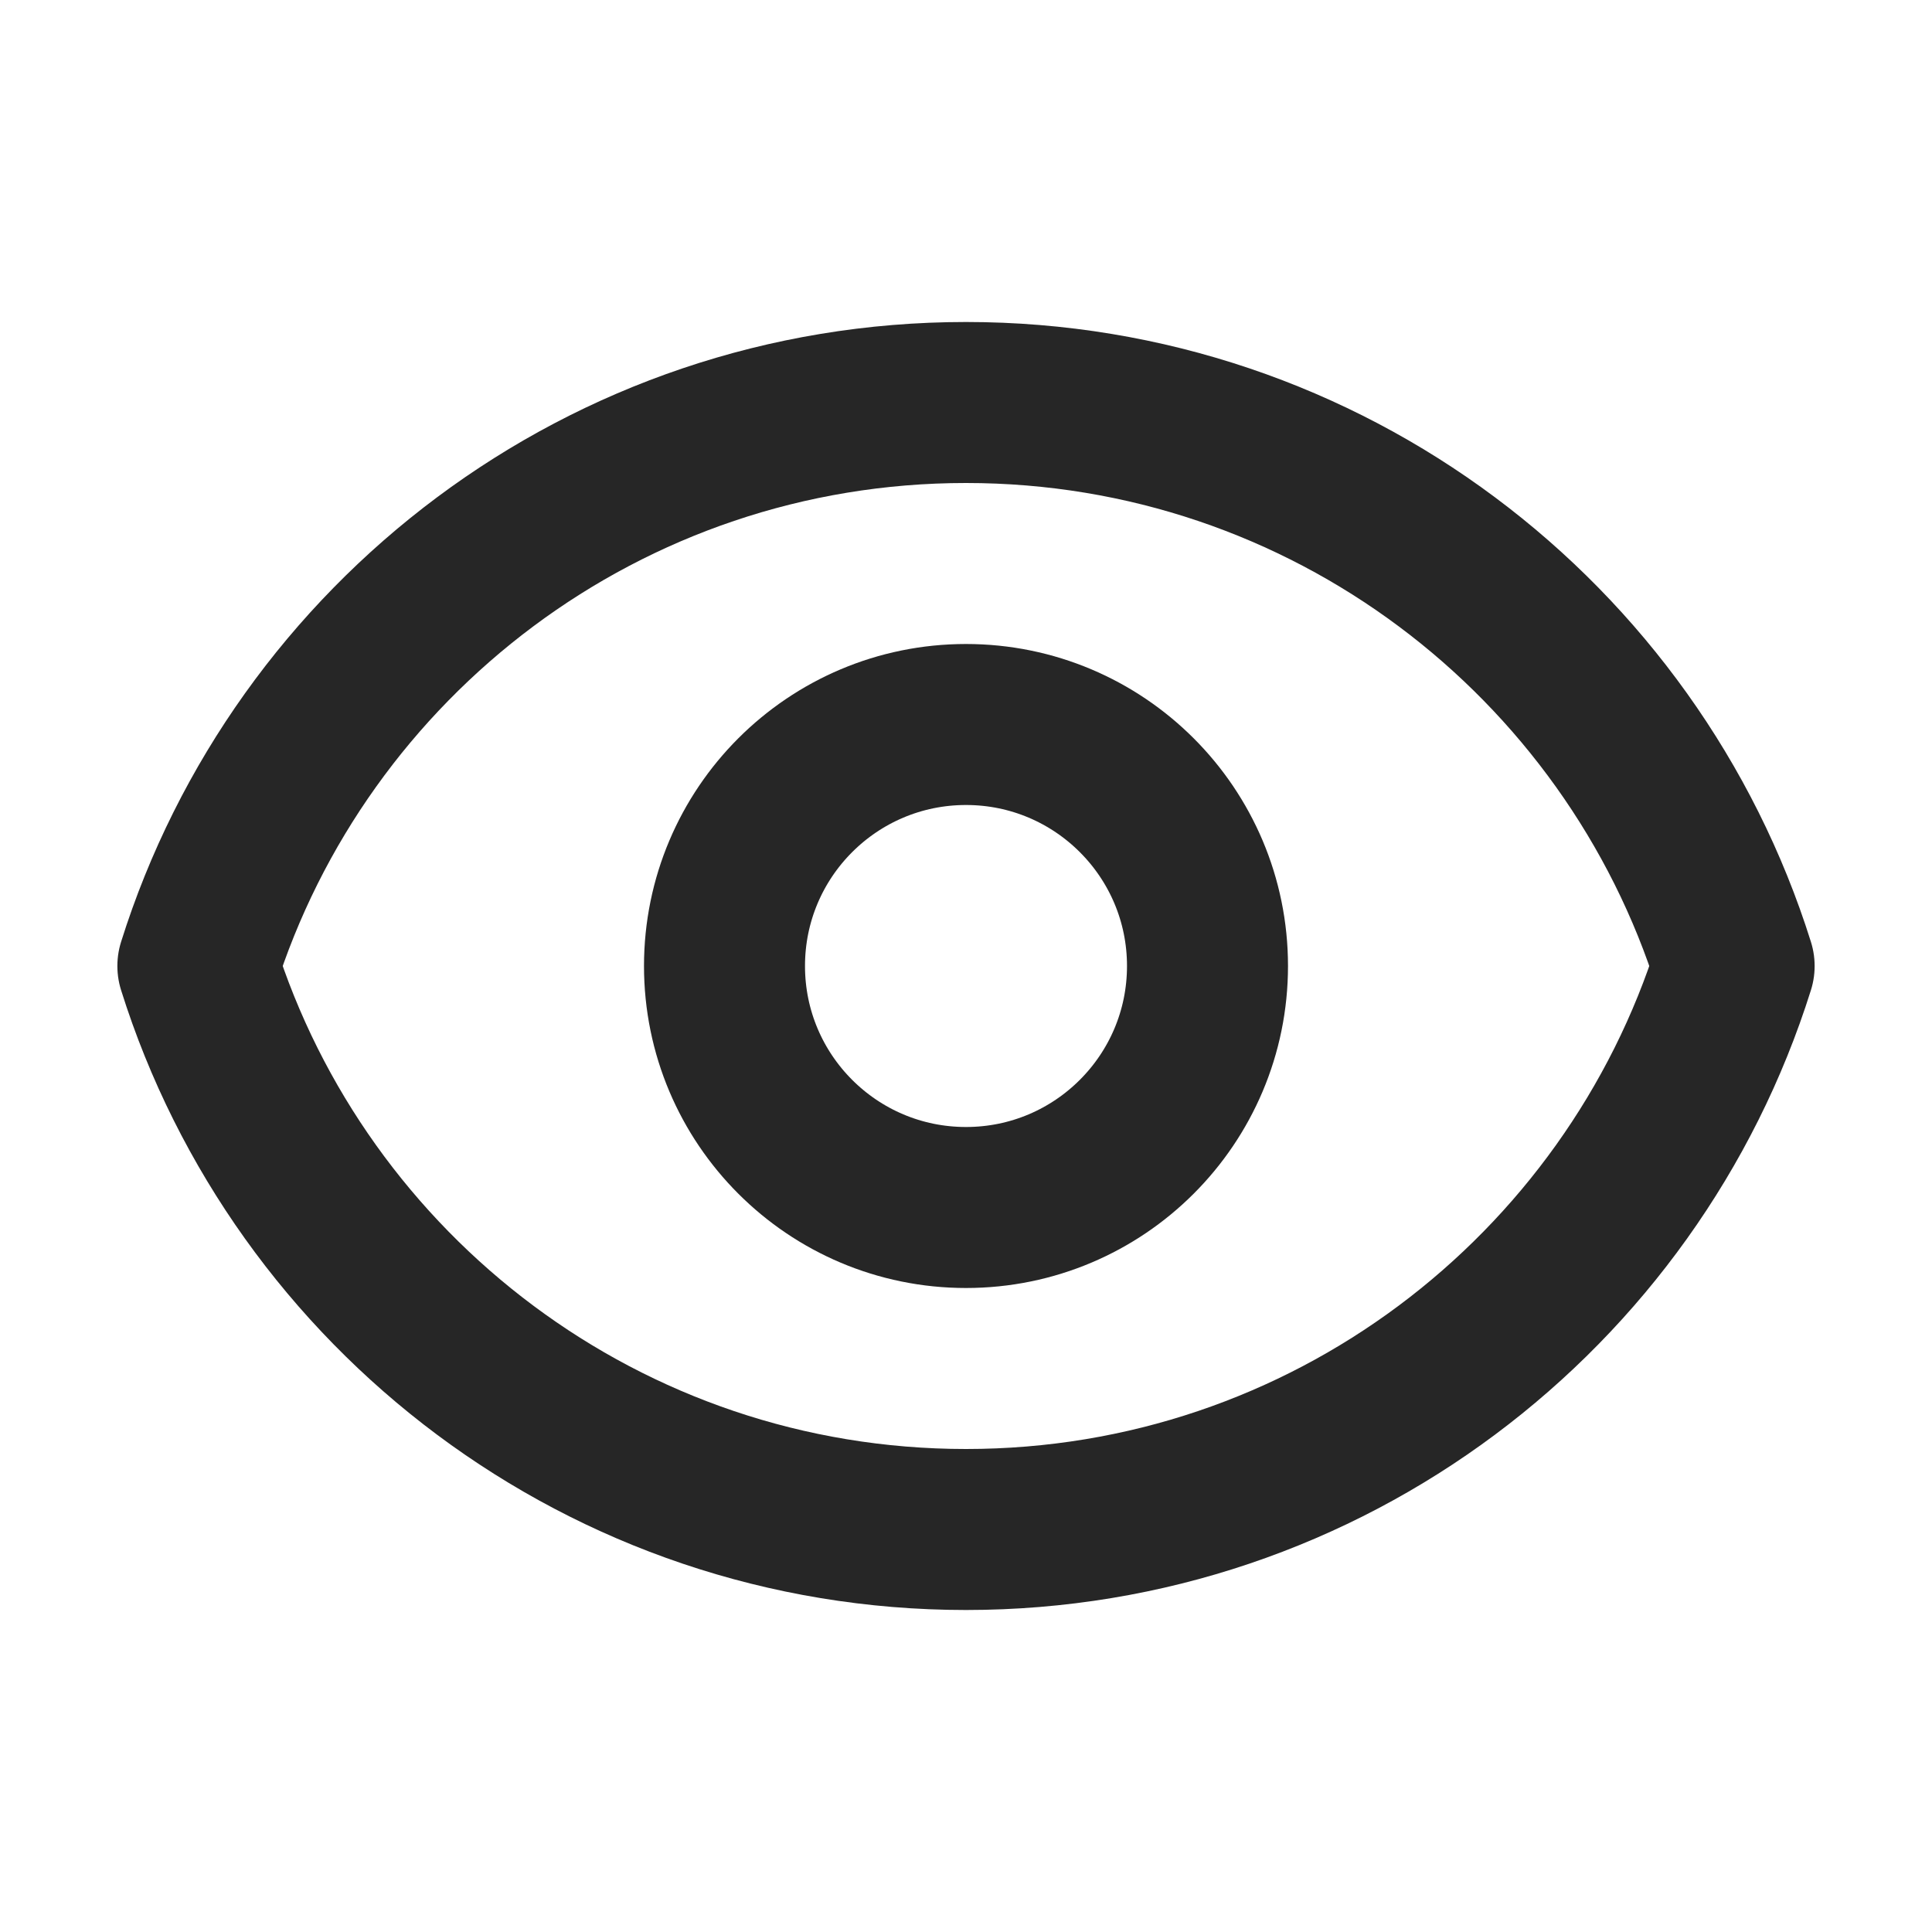
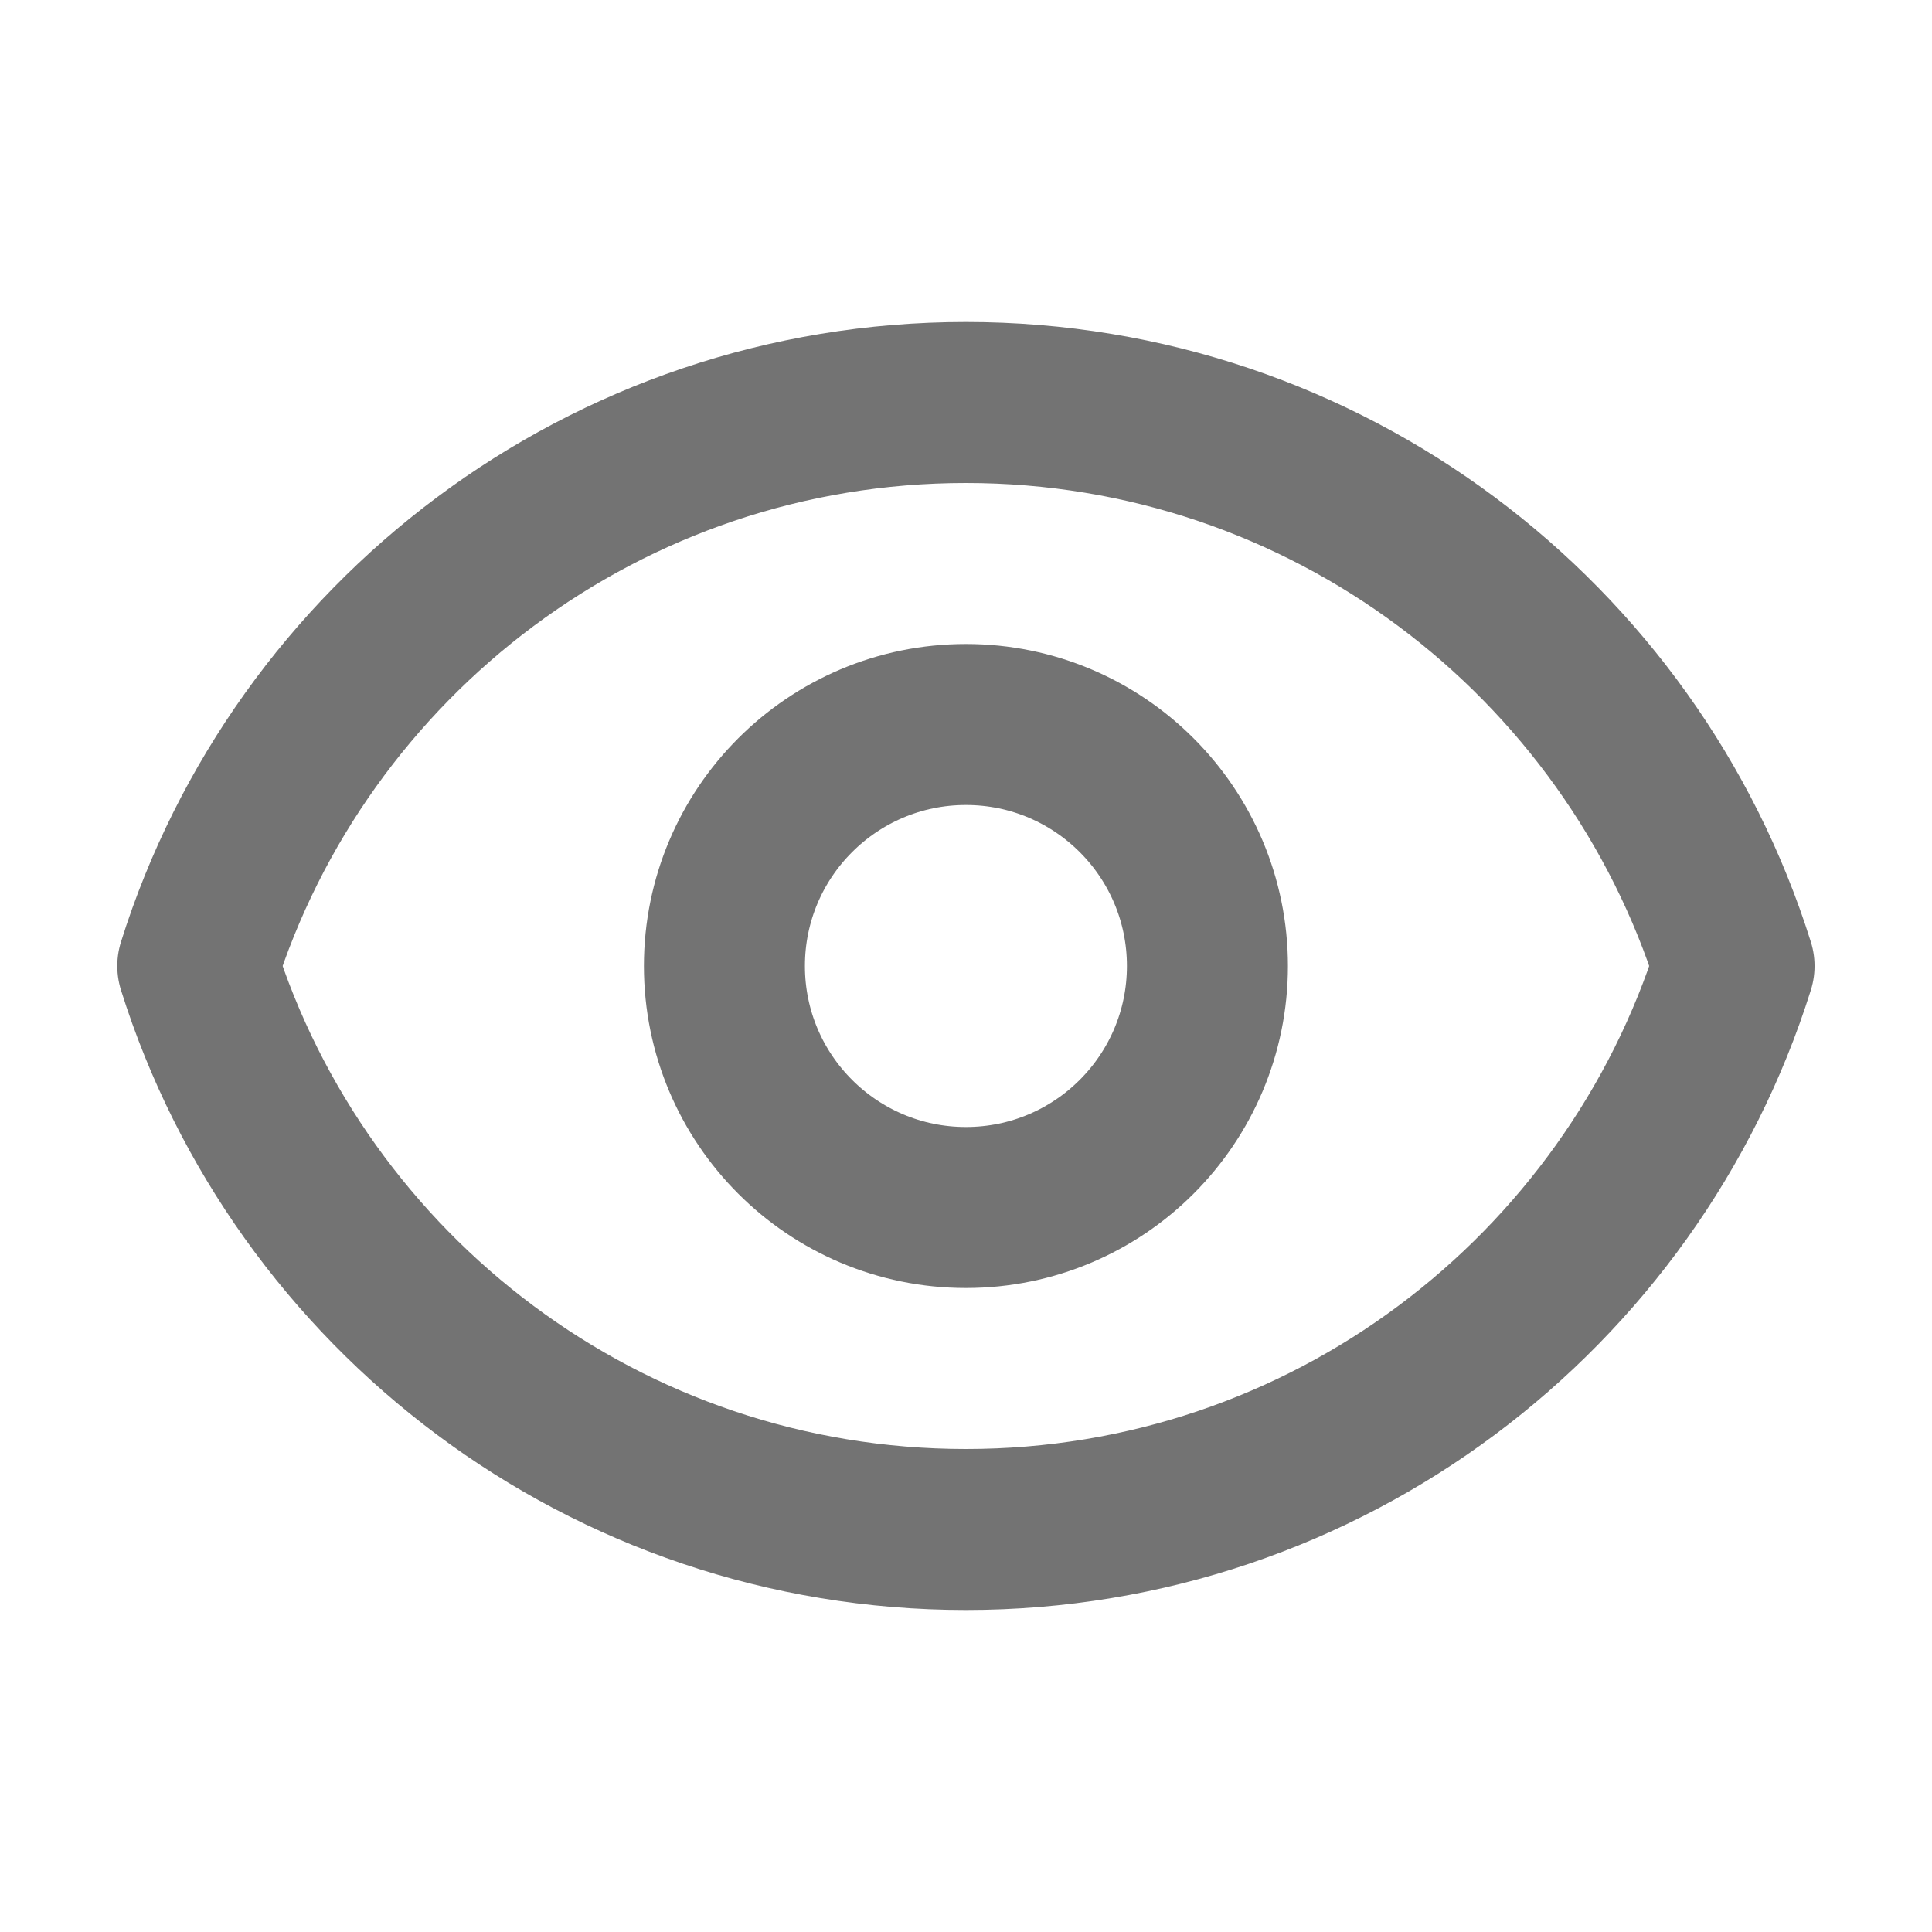
<svg xmlns="http://www.w3.org/2000/svg" width="24" height="24" viewBox="0 0 24 24" fill="none">
-   <path d="M15 12C15 13.657 13.657 15 12 15C10.343 15 9 13.657 9 12C9 10.343 10.343 9 12 9C13.657 9 15 10.343 15 12Z" stroke="#262626" stroke-width="2" stroke-linecap="round" stroke-linejoin="round" />
-   <path d="M2.458 12C3.732 7.943 7.523 5 12 5C16.478 5 20.268 7.943 21.542 12C20.268 16.057 16.478 19 12 19C7.523 19 3.732 16.057 2.458 12Z" stroke="#262626" stroke-width="2" stroke-linecap="round" stroke-linejoin="round" />
+   <path d="M14.999 12C14.999 13.657 13.656 15 11.999 15C10.342 15 8.999 13.657 8.999 12C8.999 10.343 10.342 9 11.999 9C13.656 9 14.999 10.343 14.999 12Z" stroke="#737373" stroke-width="2" stroke-linecap="round" stroke-linejoin="round" />
+   <path d="M2.457 12C3.731 7.943 7.522 5 11.999 5C16.477 5 20.267 7.943 21.541 12C20.267 16.057 16.477 19 11.999 19C7.522 19 3.731 16.057 2.457 12Z" stroke="#737373" stroke-width="2" stroke-linecap="round" stroke-linejoin="round" />
</svg>
